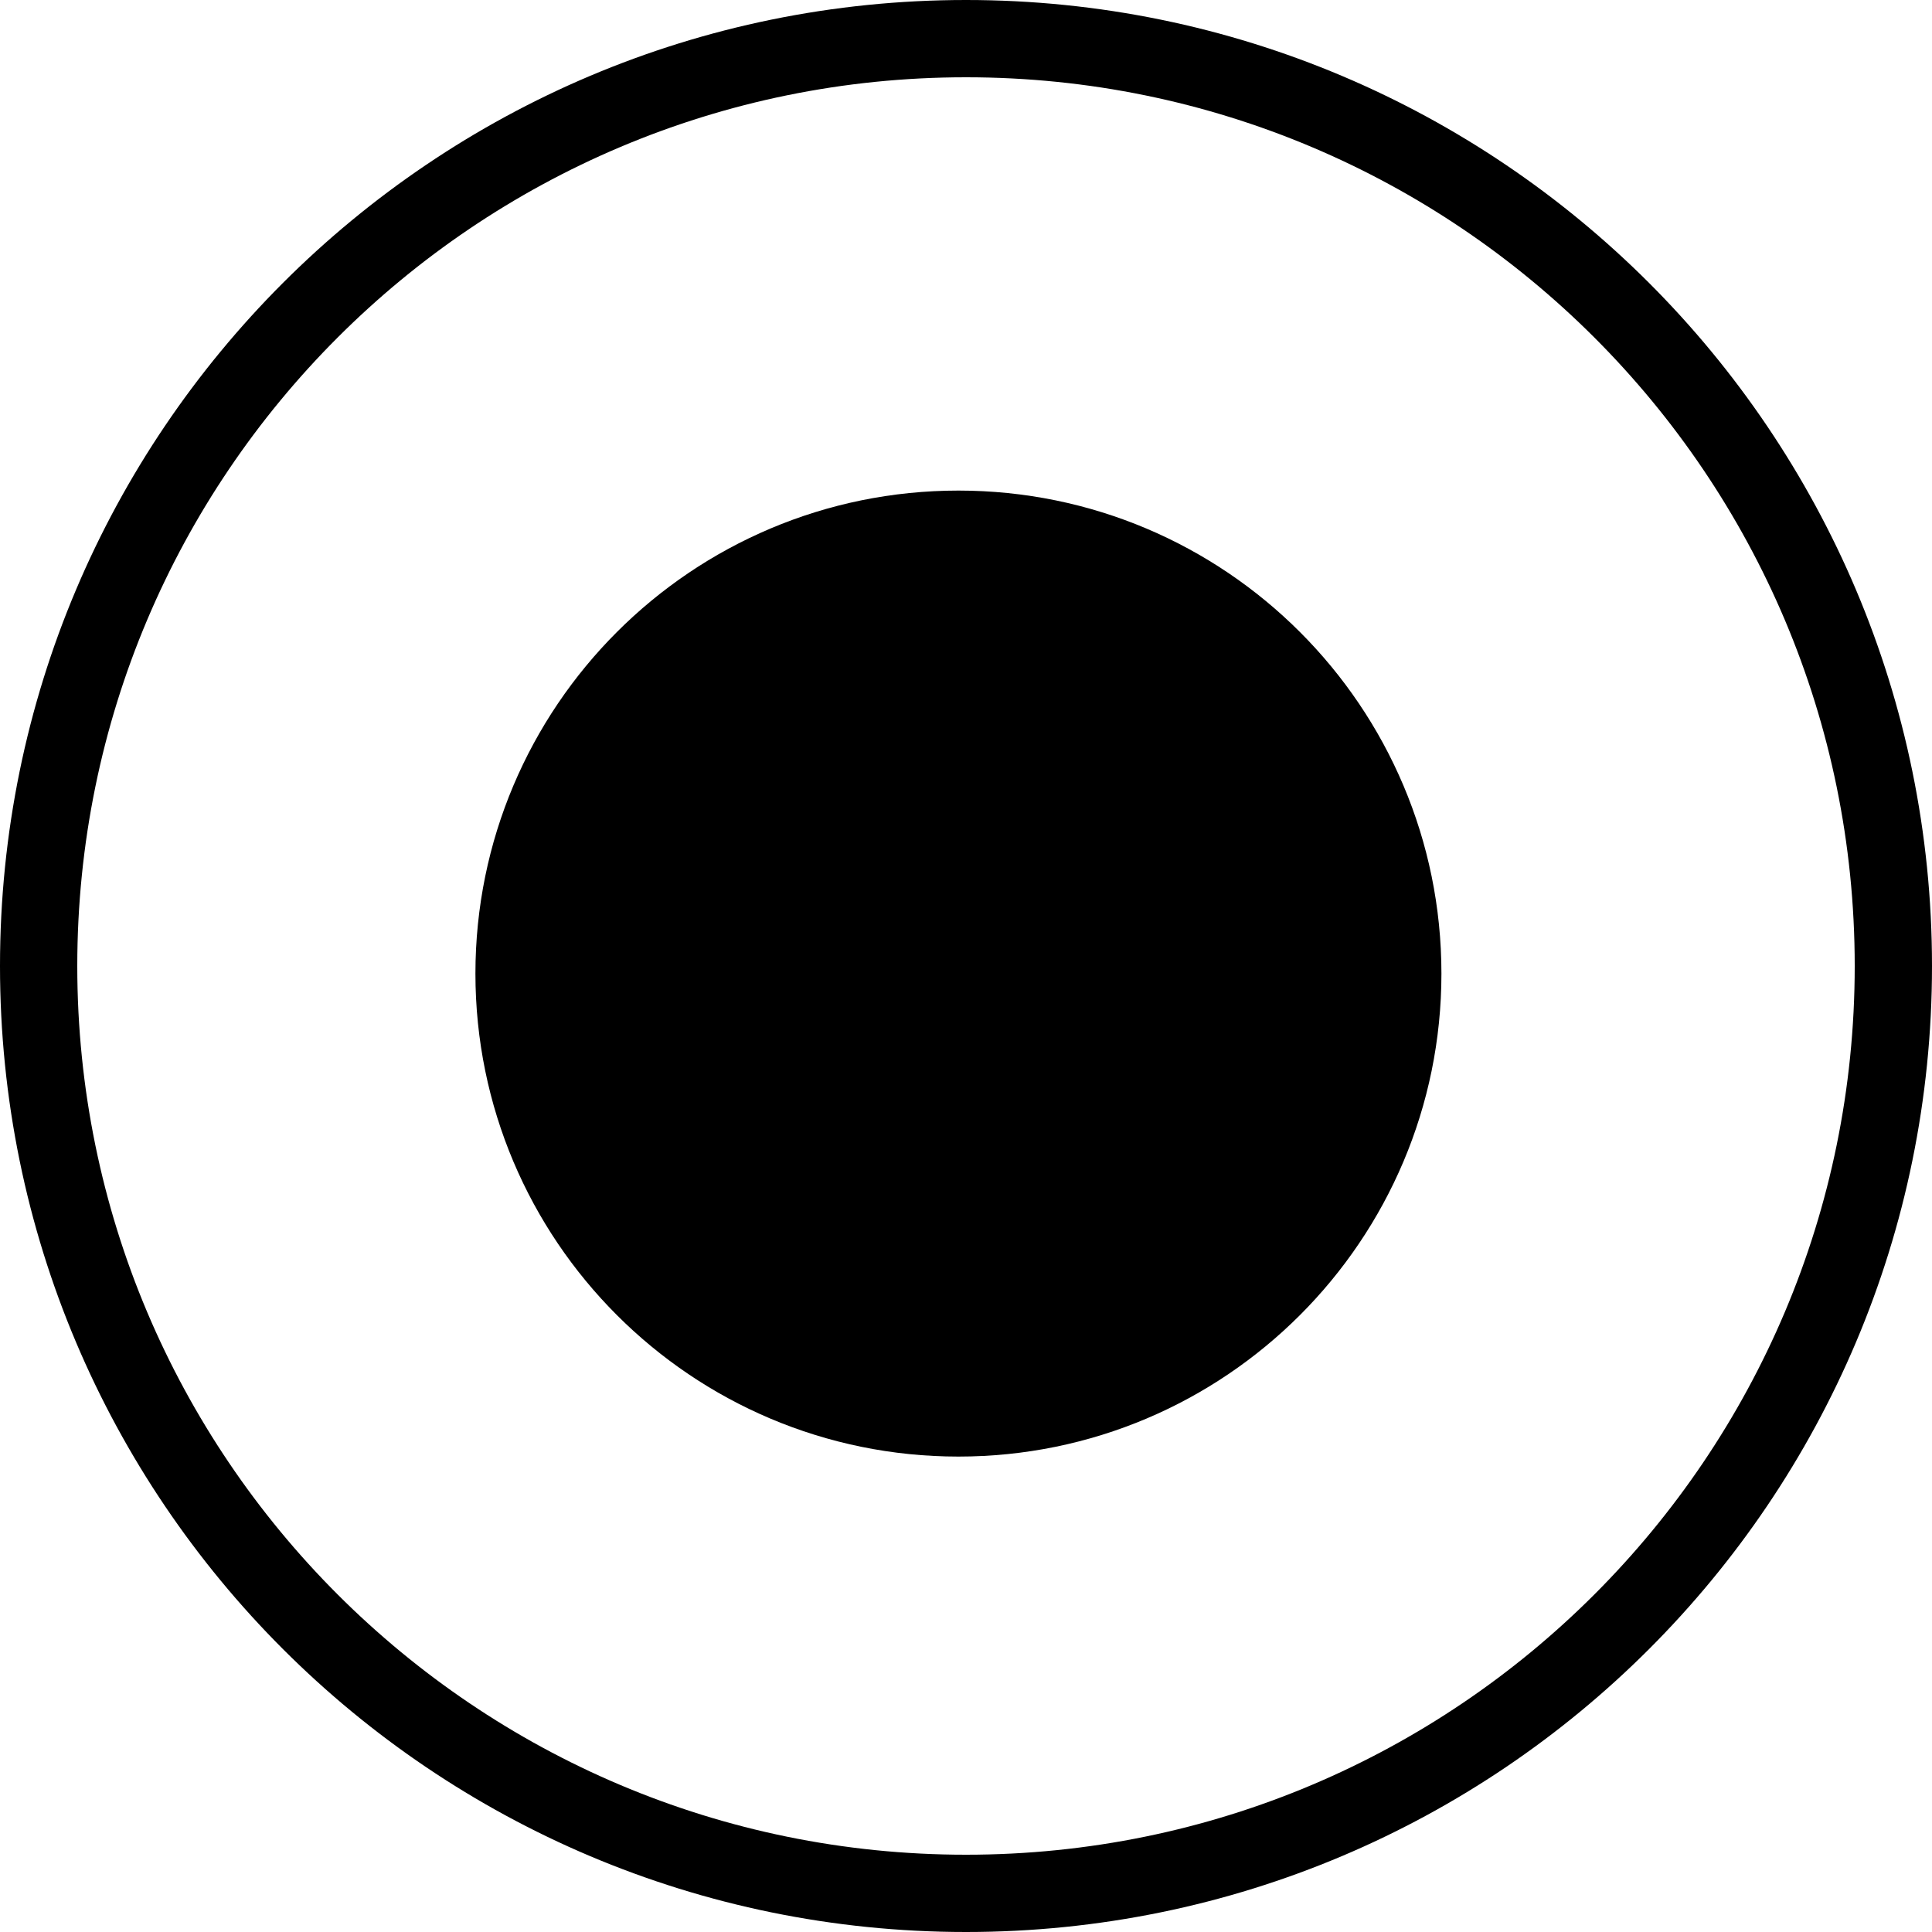
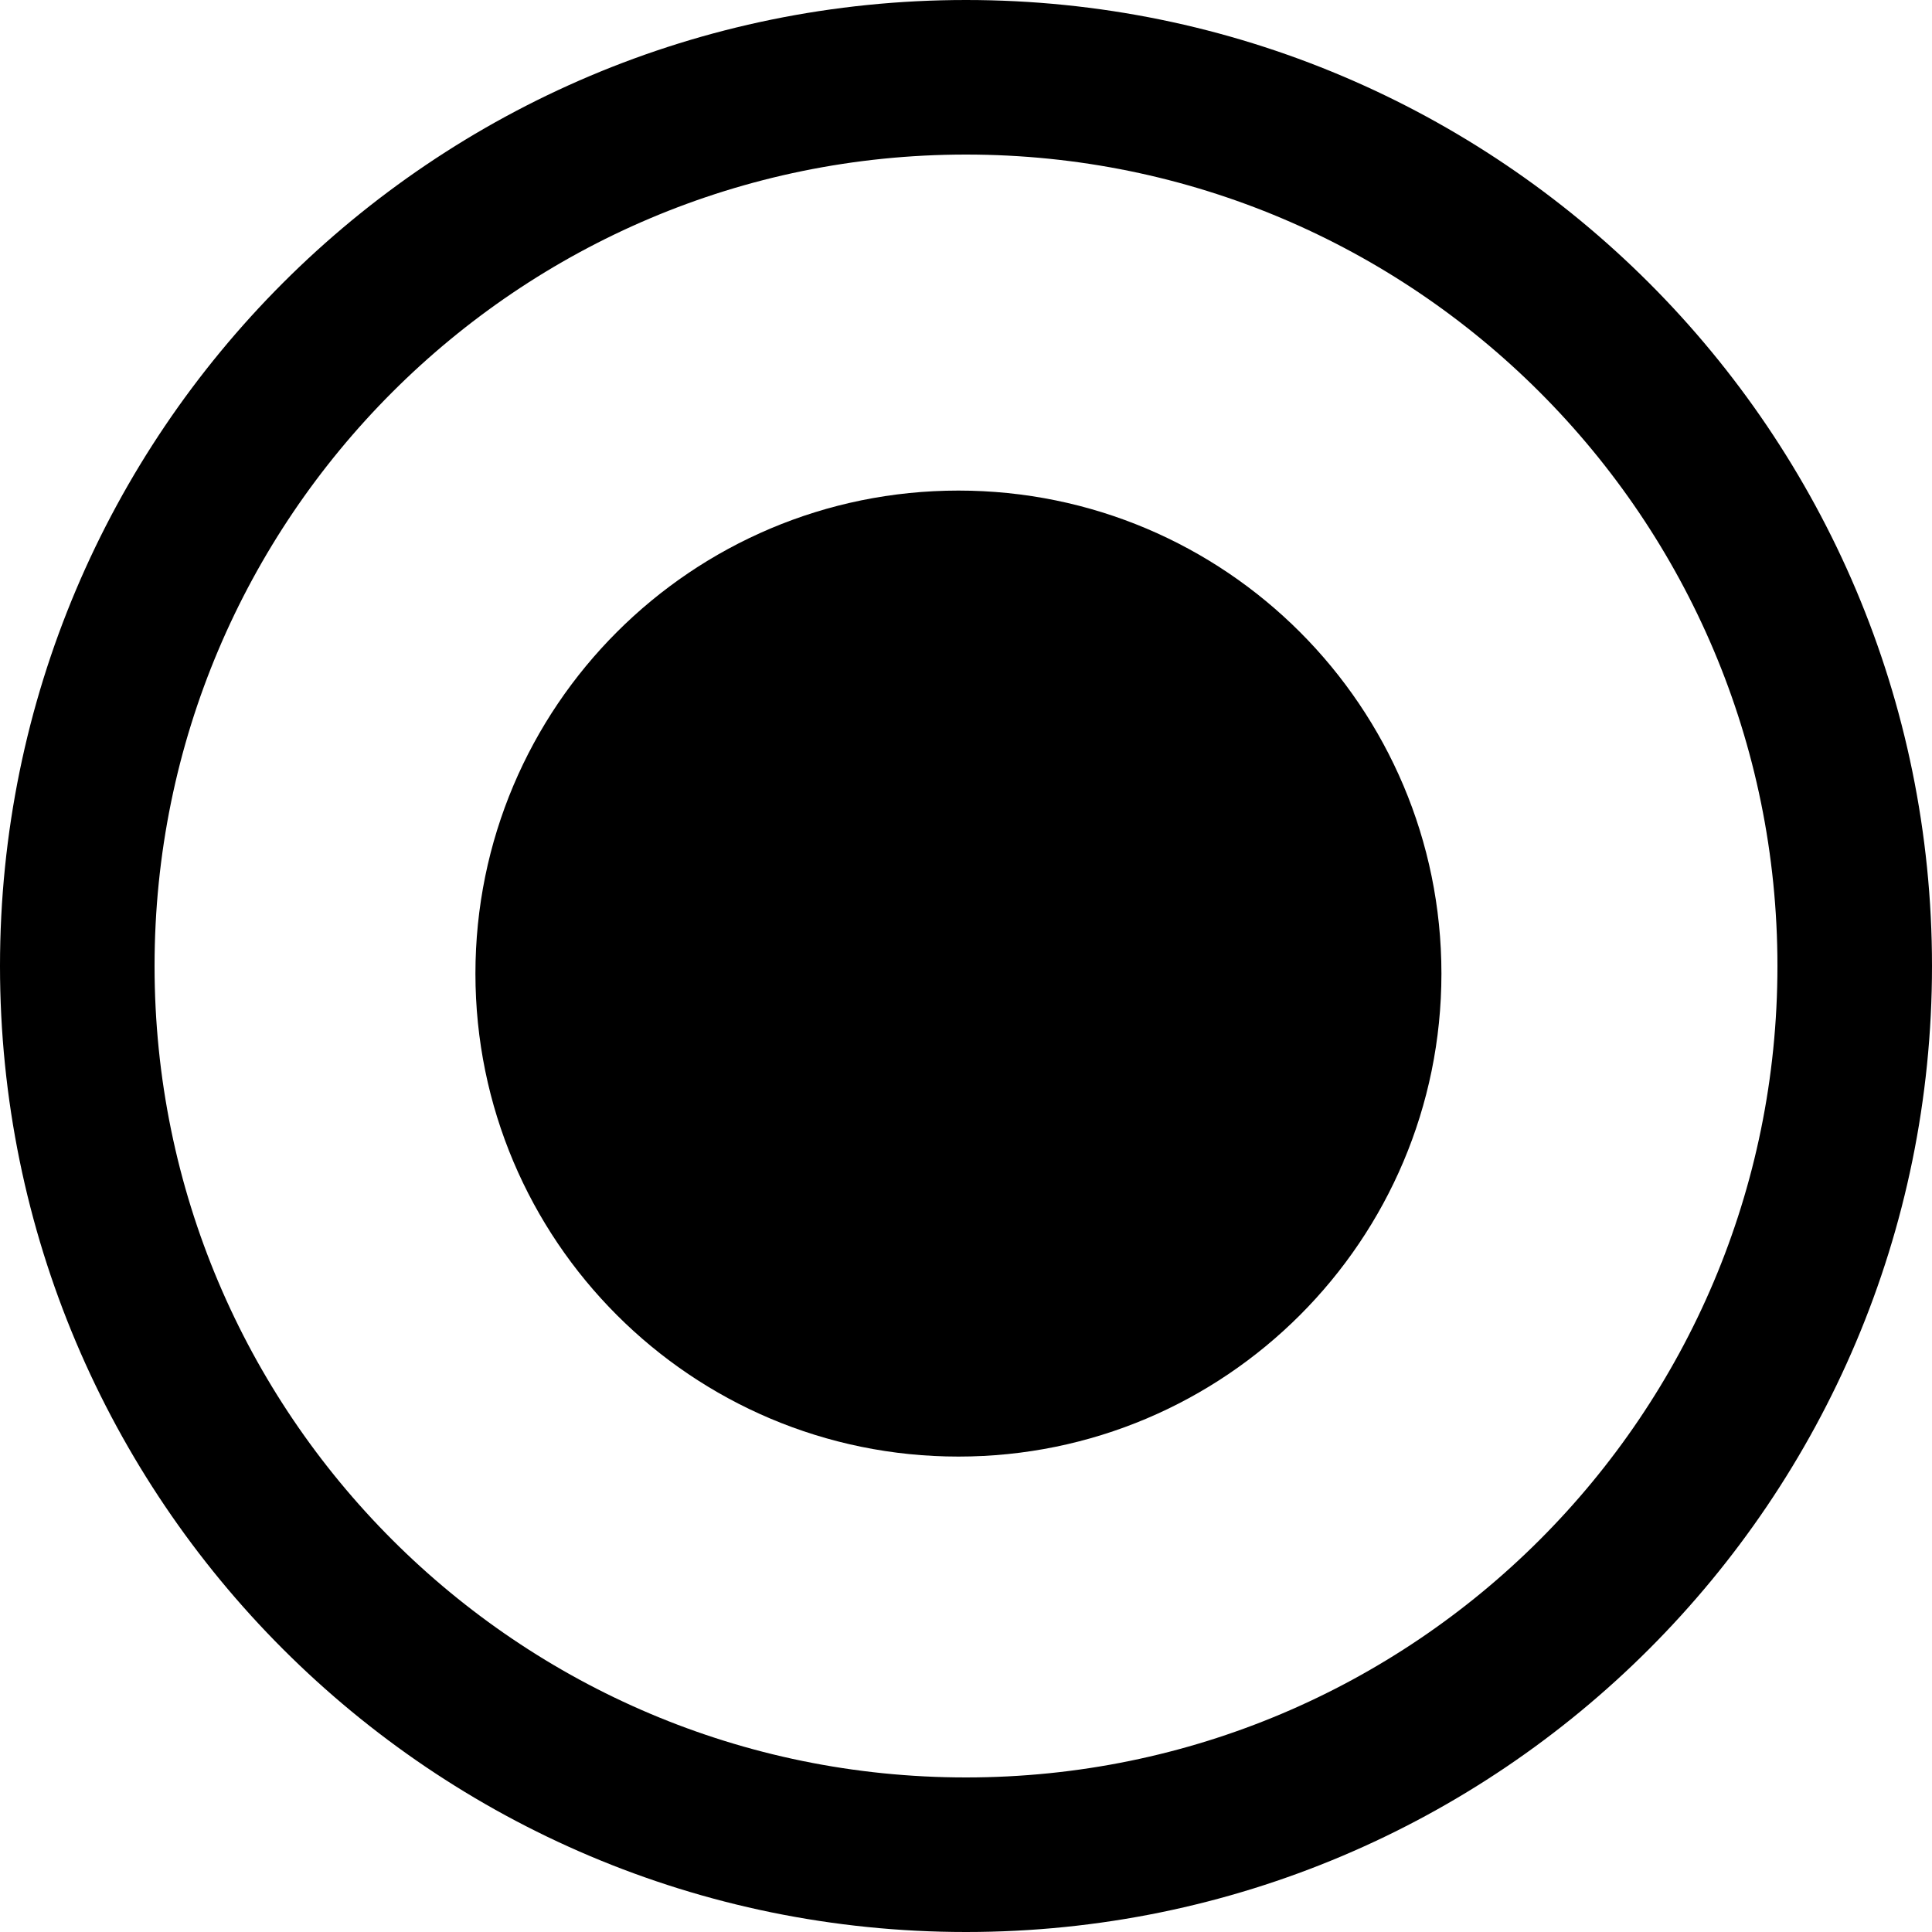
<svg xmlns="http://www.w3.org/2000/svg" width="25" height="25" viewBox="0 0 25 25" fill="none">
-   <circle cx="12.5" cy="12.5" r="12" stroke="#000" />
+   <circle cx="12.5" cy="12.5" r="11.5" stroke="#000" stroke-width="2" />
  <circle cx="12.402" cy="12.598" r="5.75" fill="#000" stroke="#000" />
</svg>
